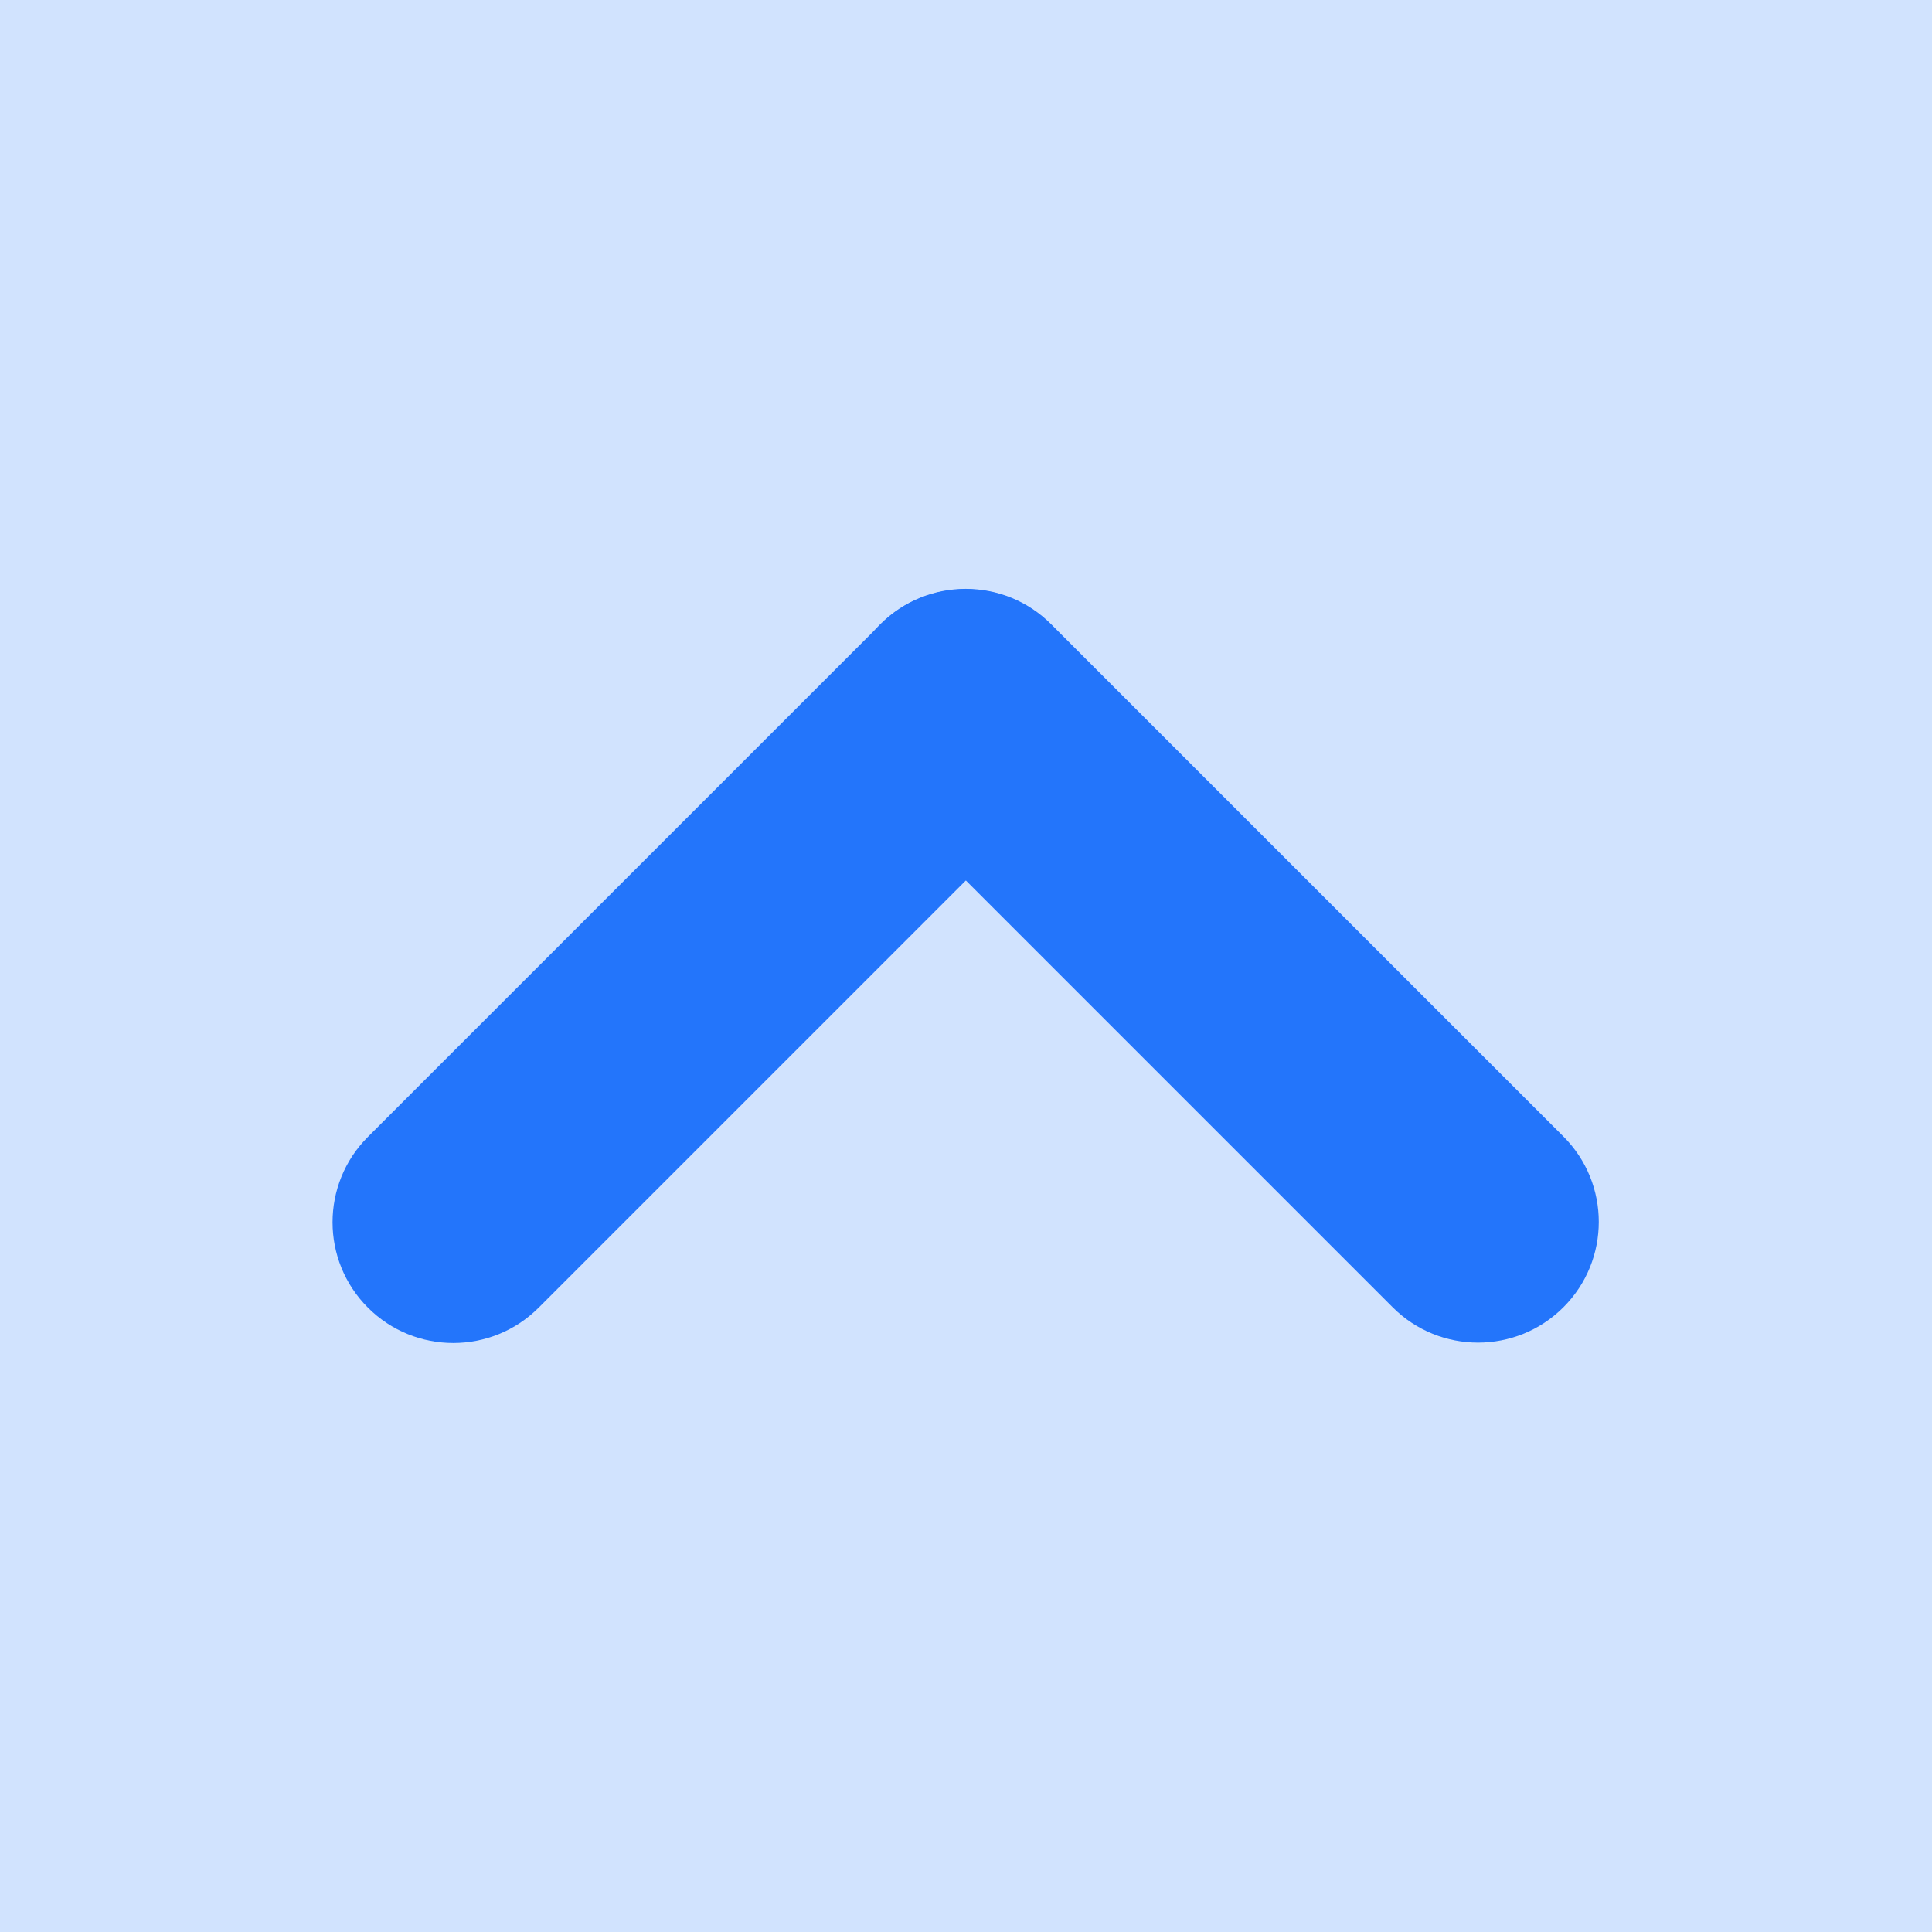
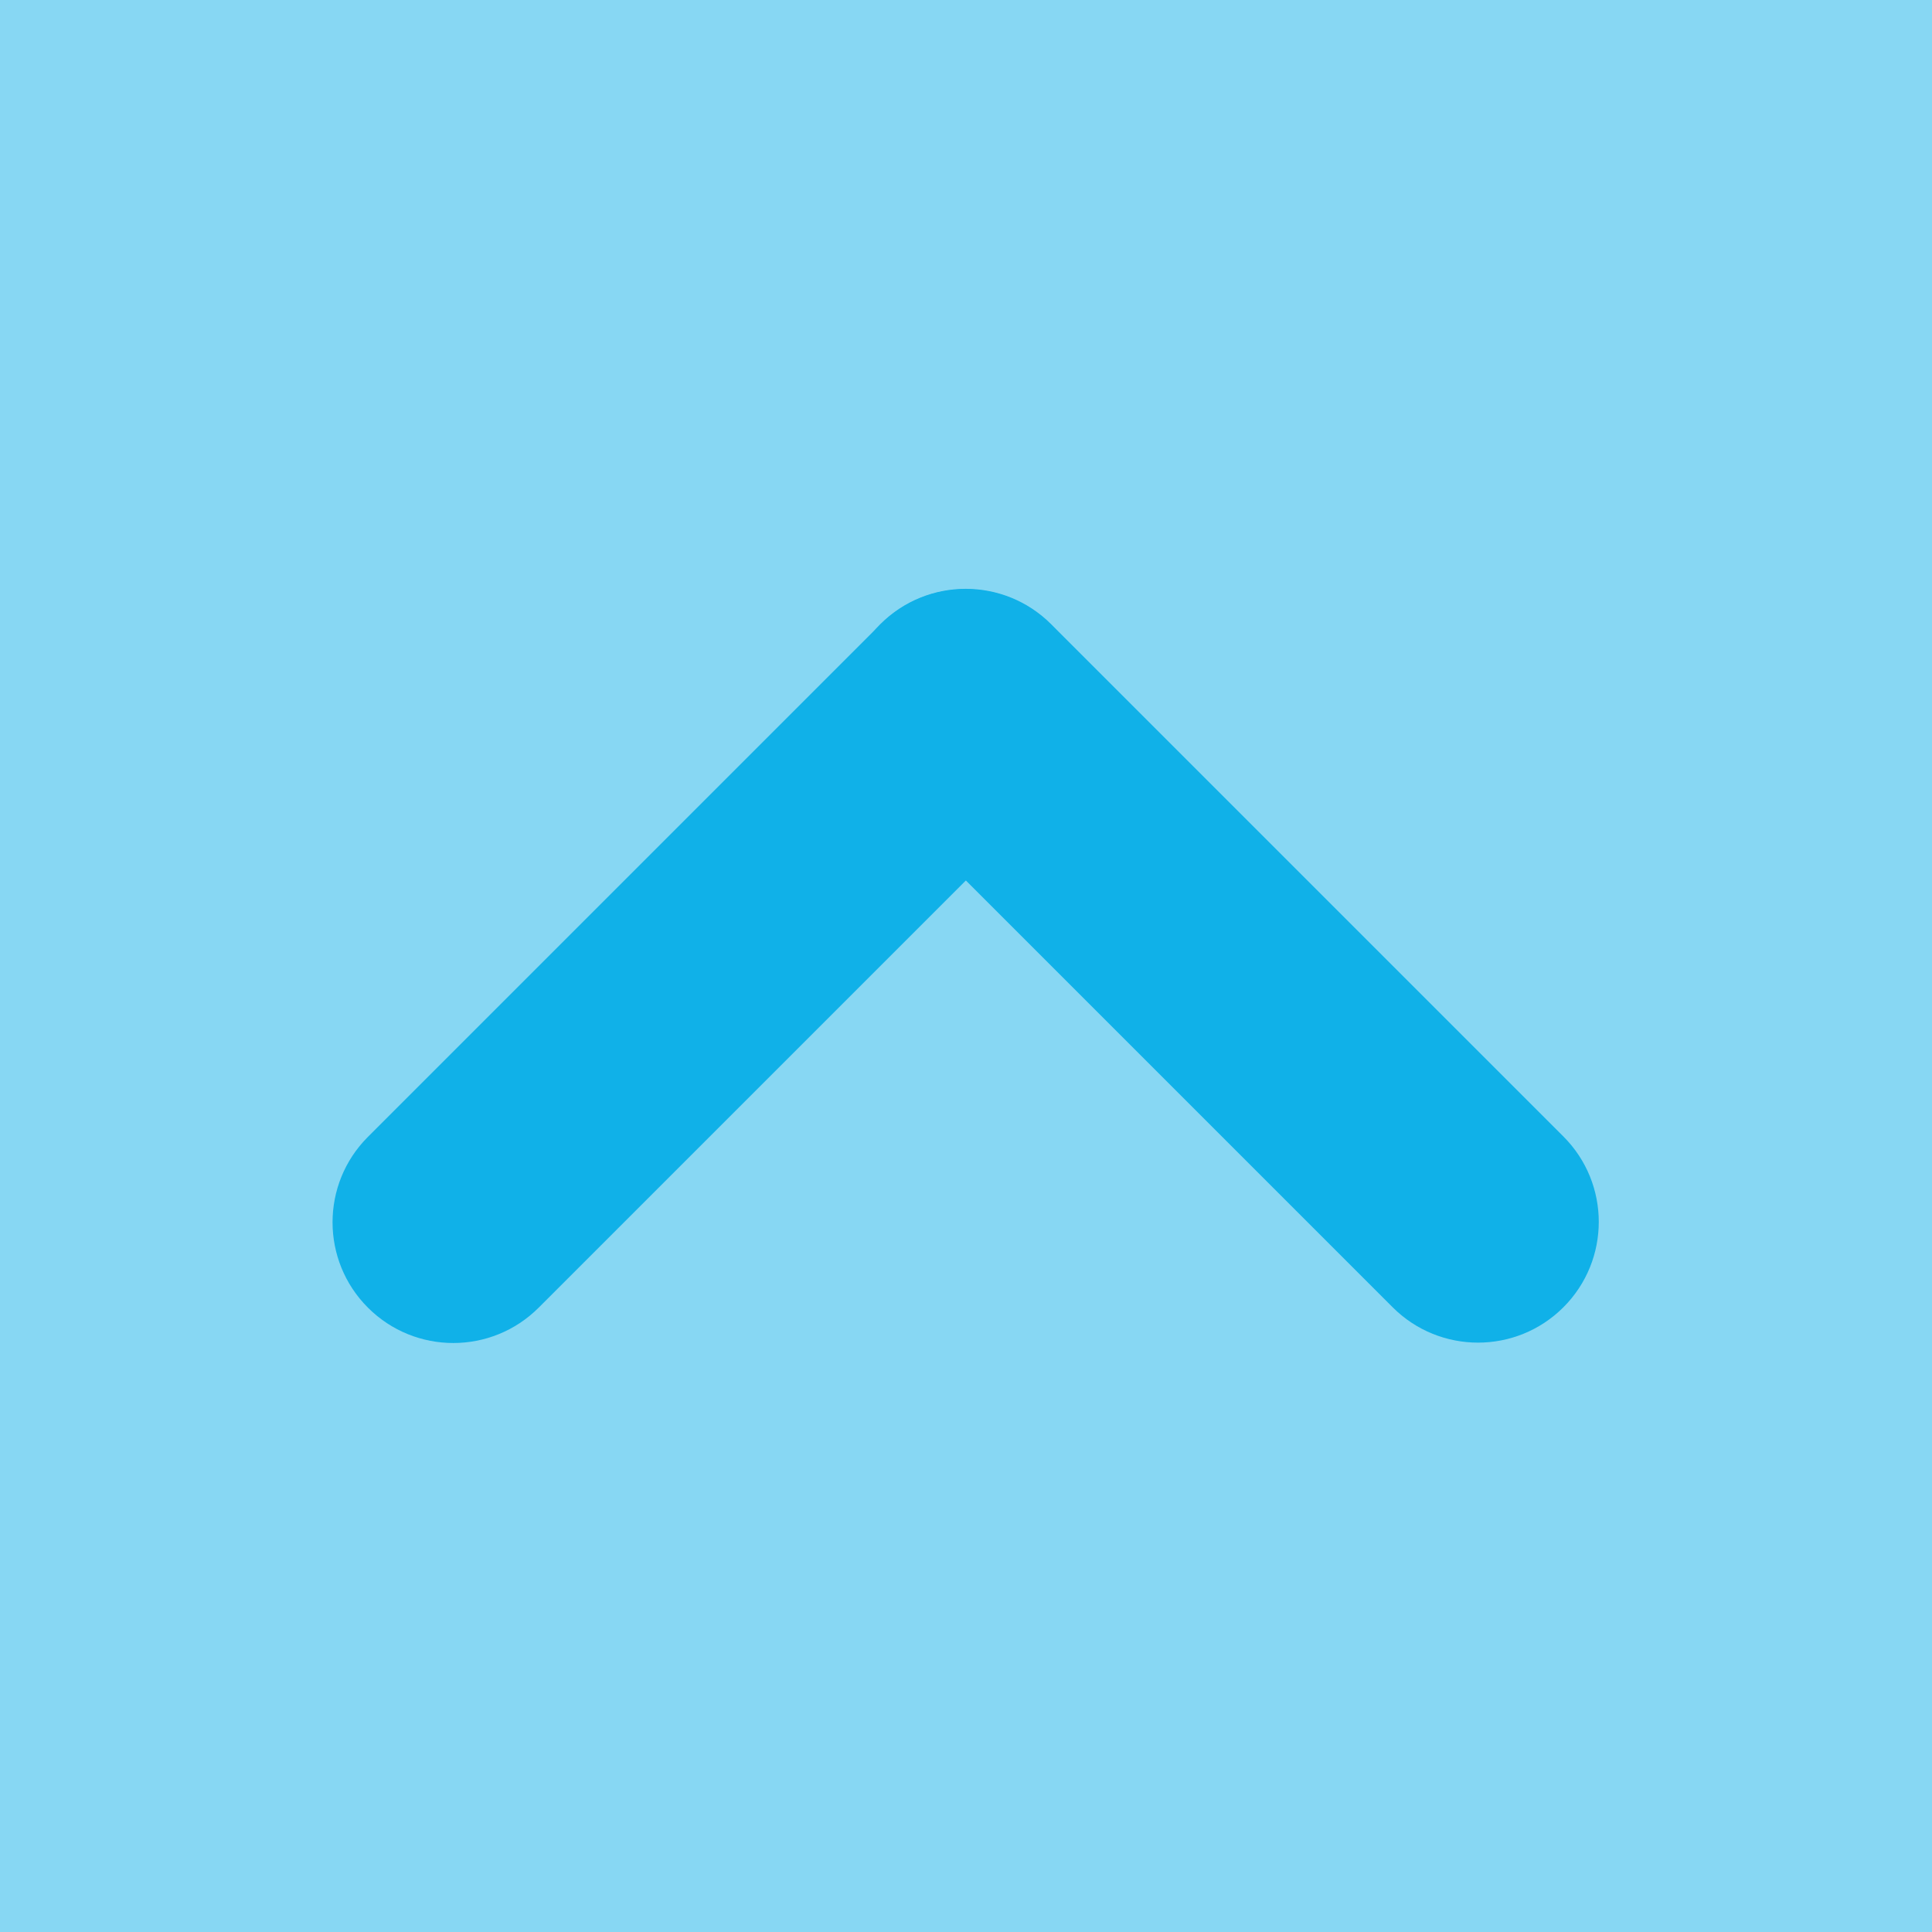
<svg xmlns="http://www.w3.org/2000/svg" viewBox="0 0 32 32">
  <defs>
-     <style>.cls-1{fill:#d1e3fe;}.cls-2{fill:#2375fb;}</style>
+     <style>.cls-1{fill:rgba(16,177,232,.5);}.cls-2{fill:#10b1e8;}</style>
  </defs>
  <g id="Layer_2" data-name="Layer 2">
    <g id="Layer_1-2" data-name="Layer 1">
      <rect class="cls-1" width="32" height="32" />
      <rect class="cls-2" x="3.76" y="14" width="16" height="4" rx="2" ry="2" transform="translate(31.38 19) rotate(135)" />
      <rect class="cls-2" x="12.24" y="14" width="16" height="4" rx="2" ry="2" transform="translate(17.24 -9.63) rotate(45)" />
    </g>
  </g>
</svg>
